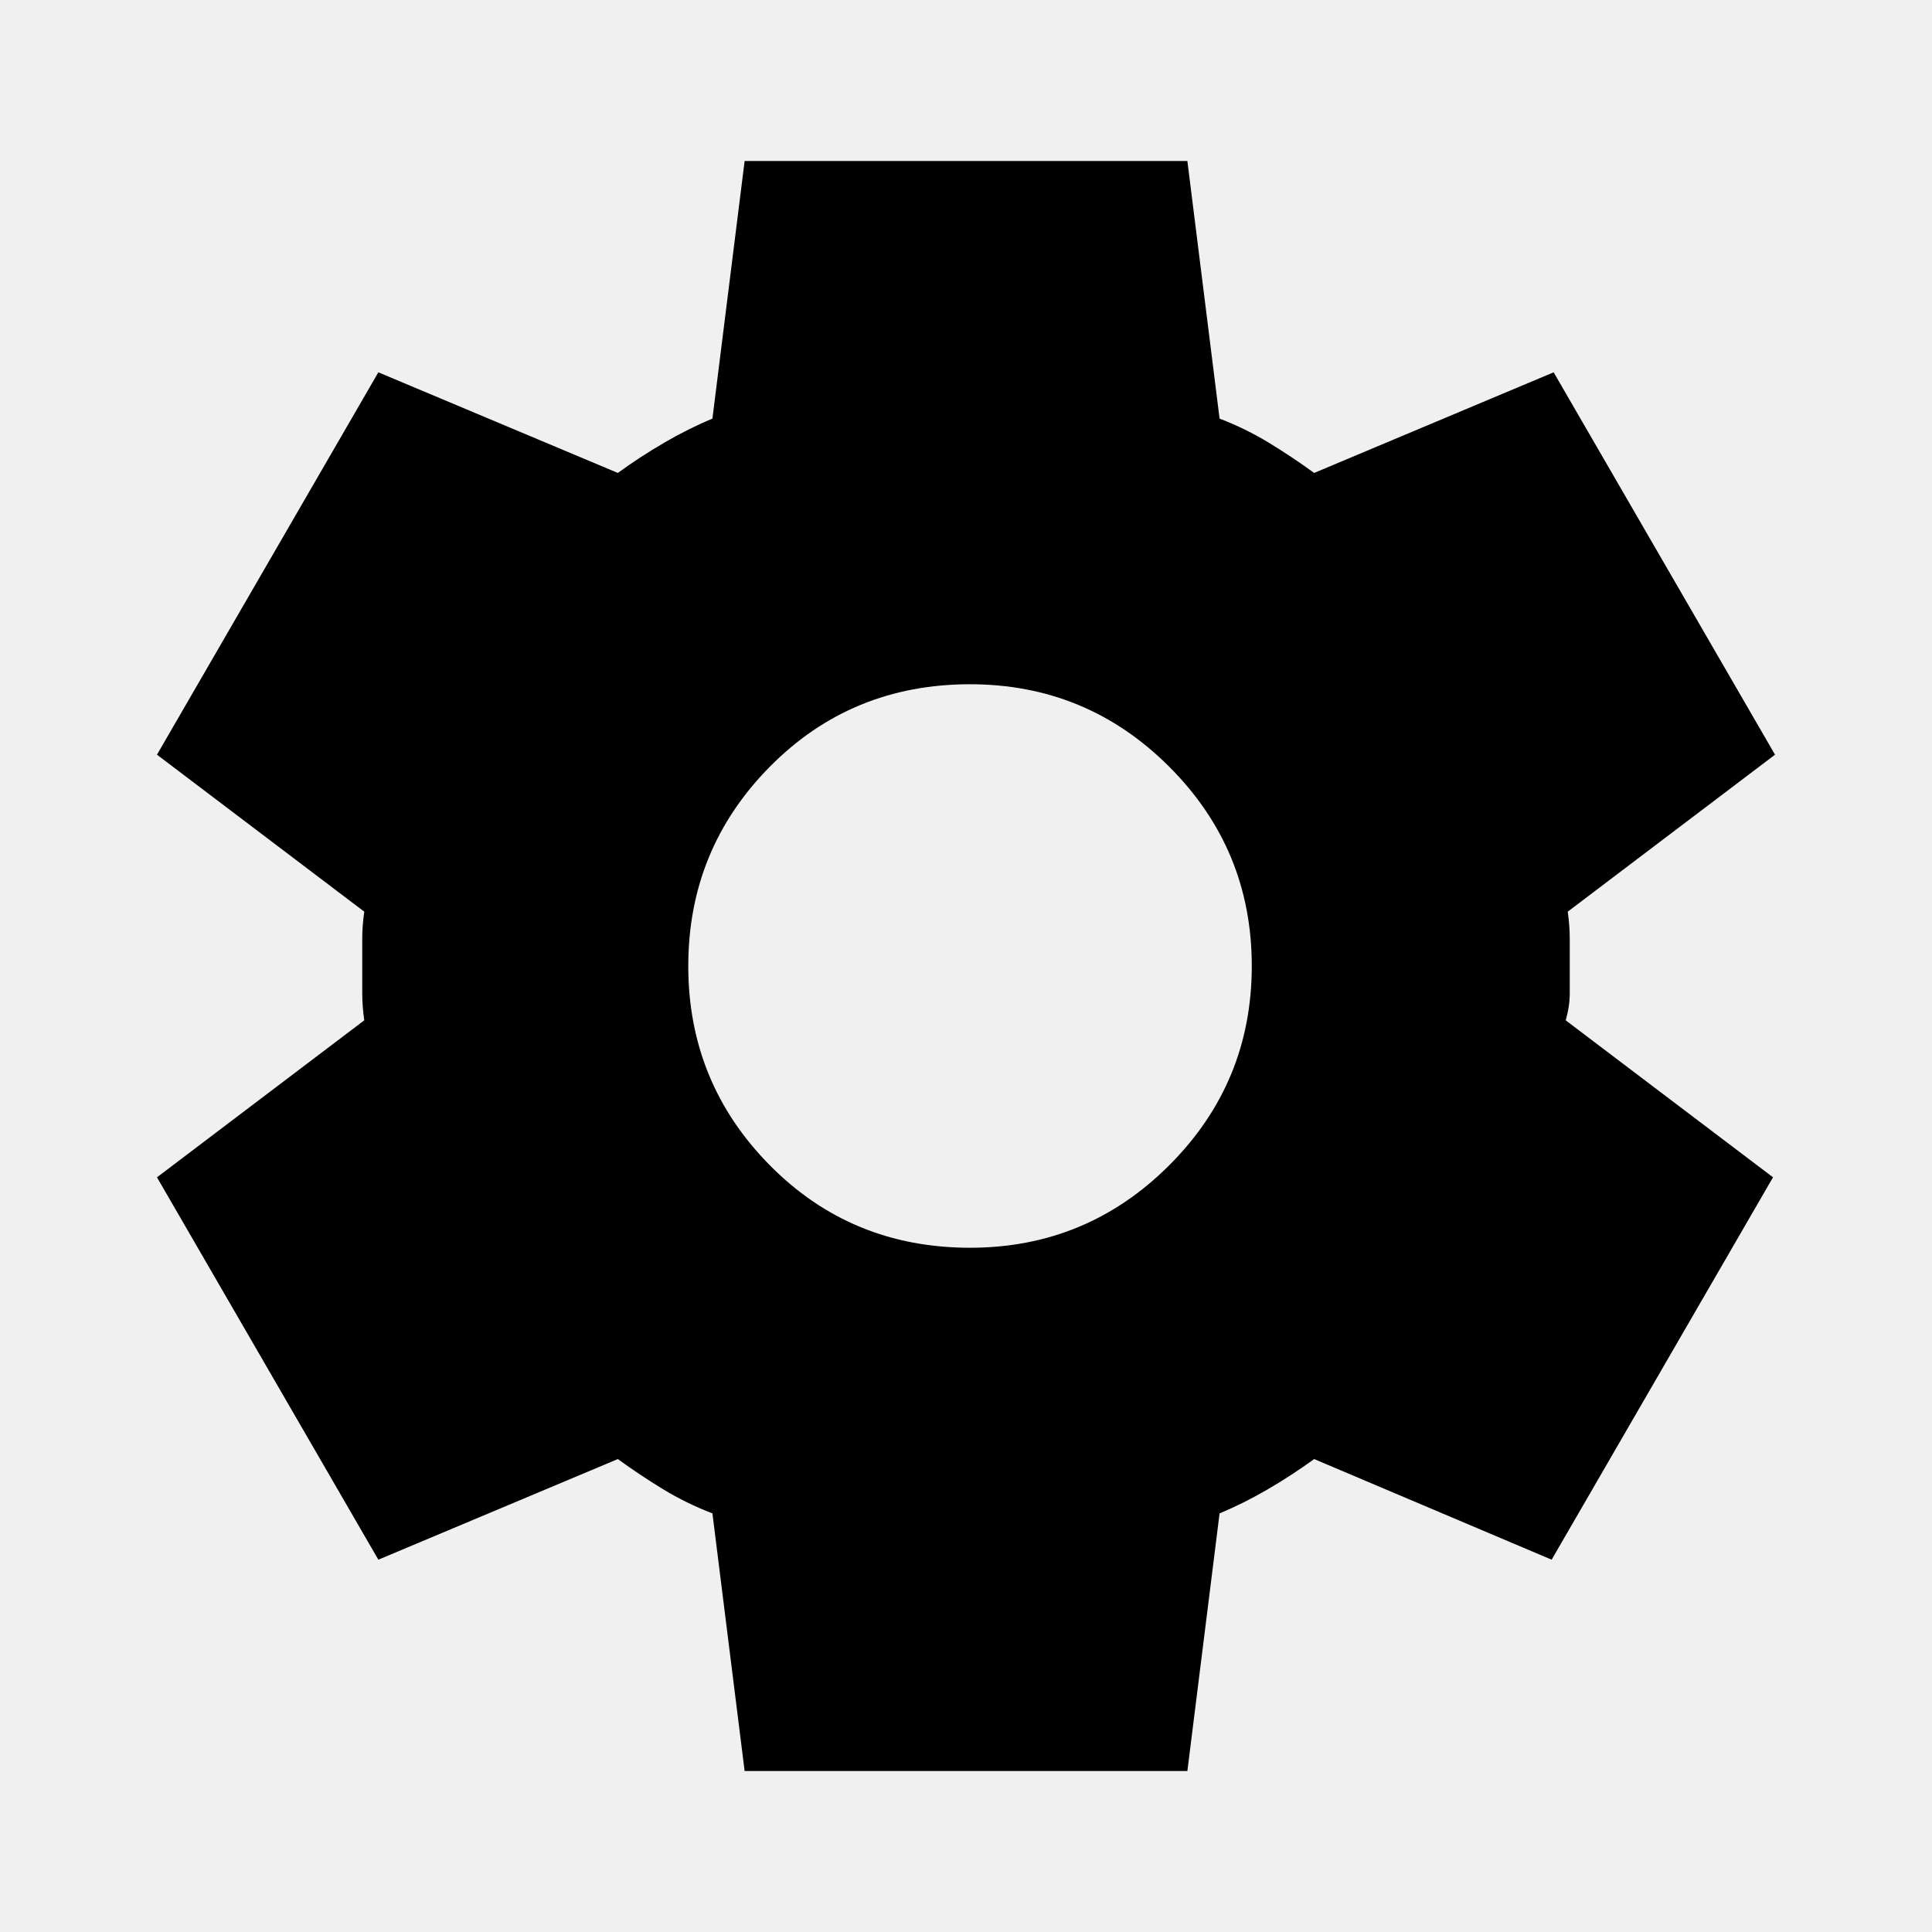
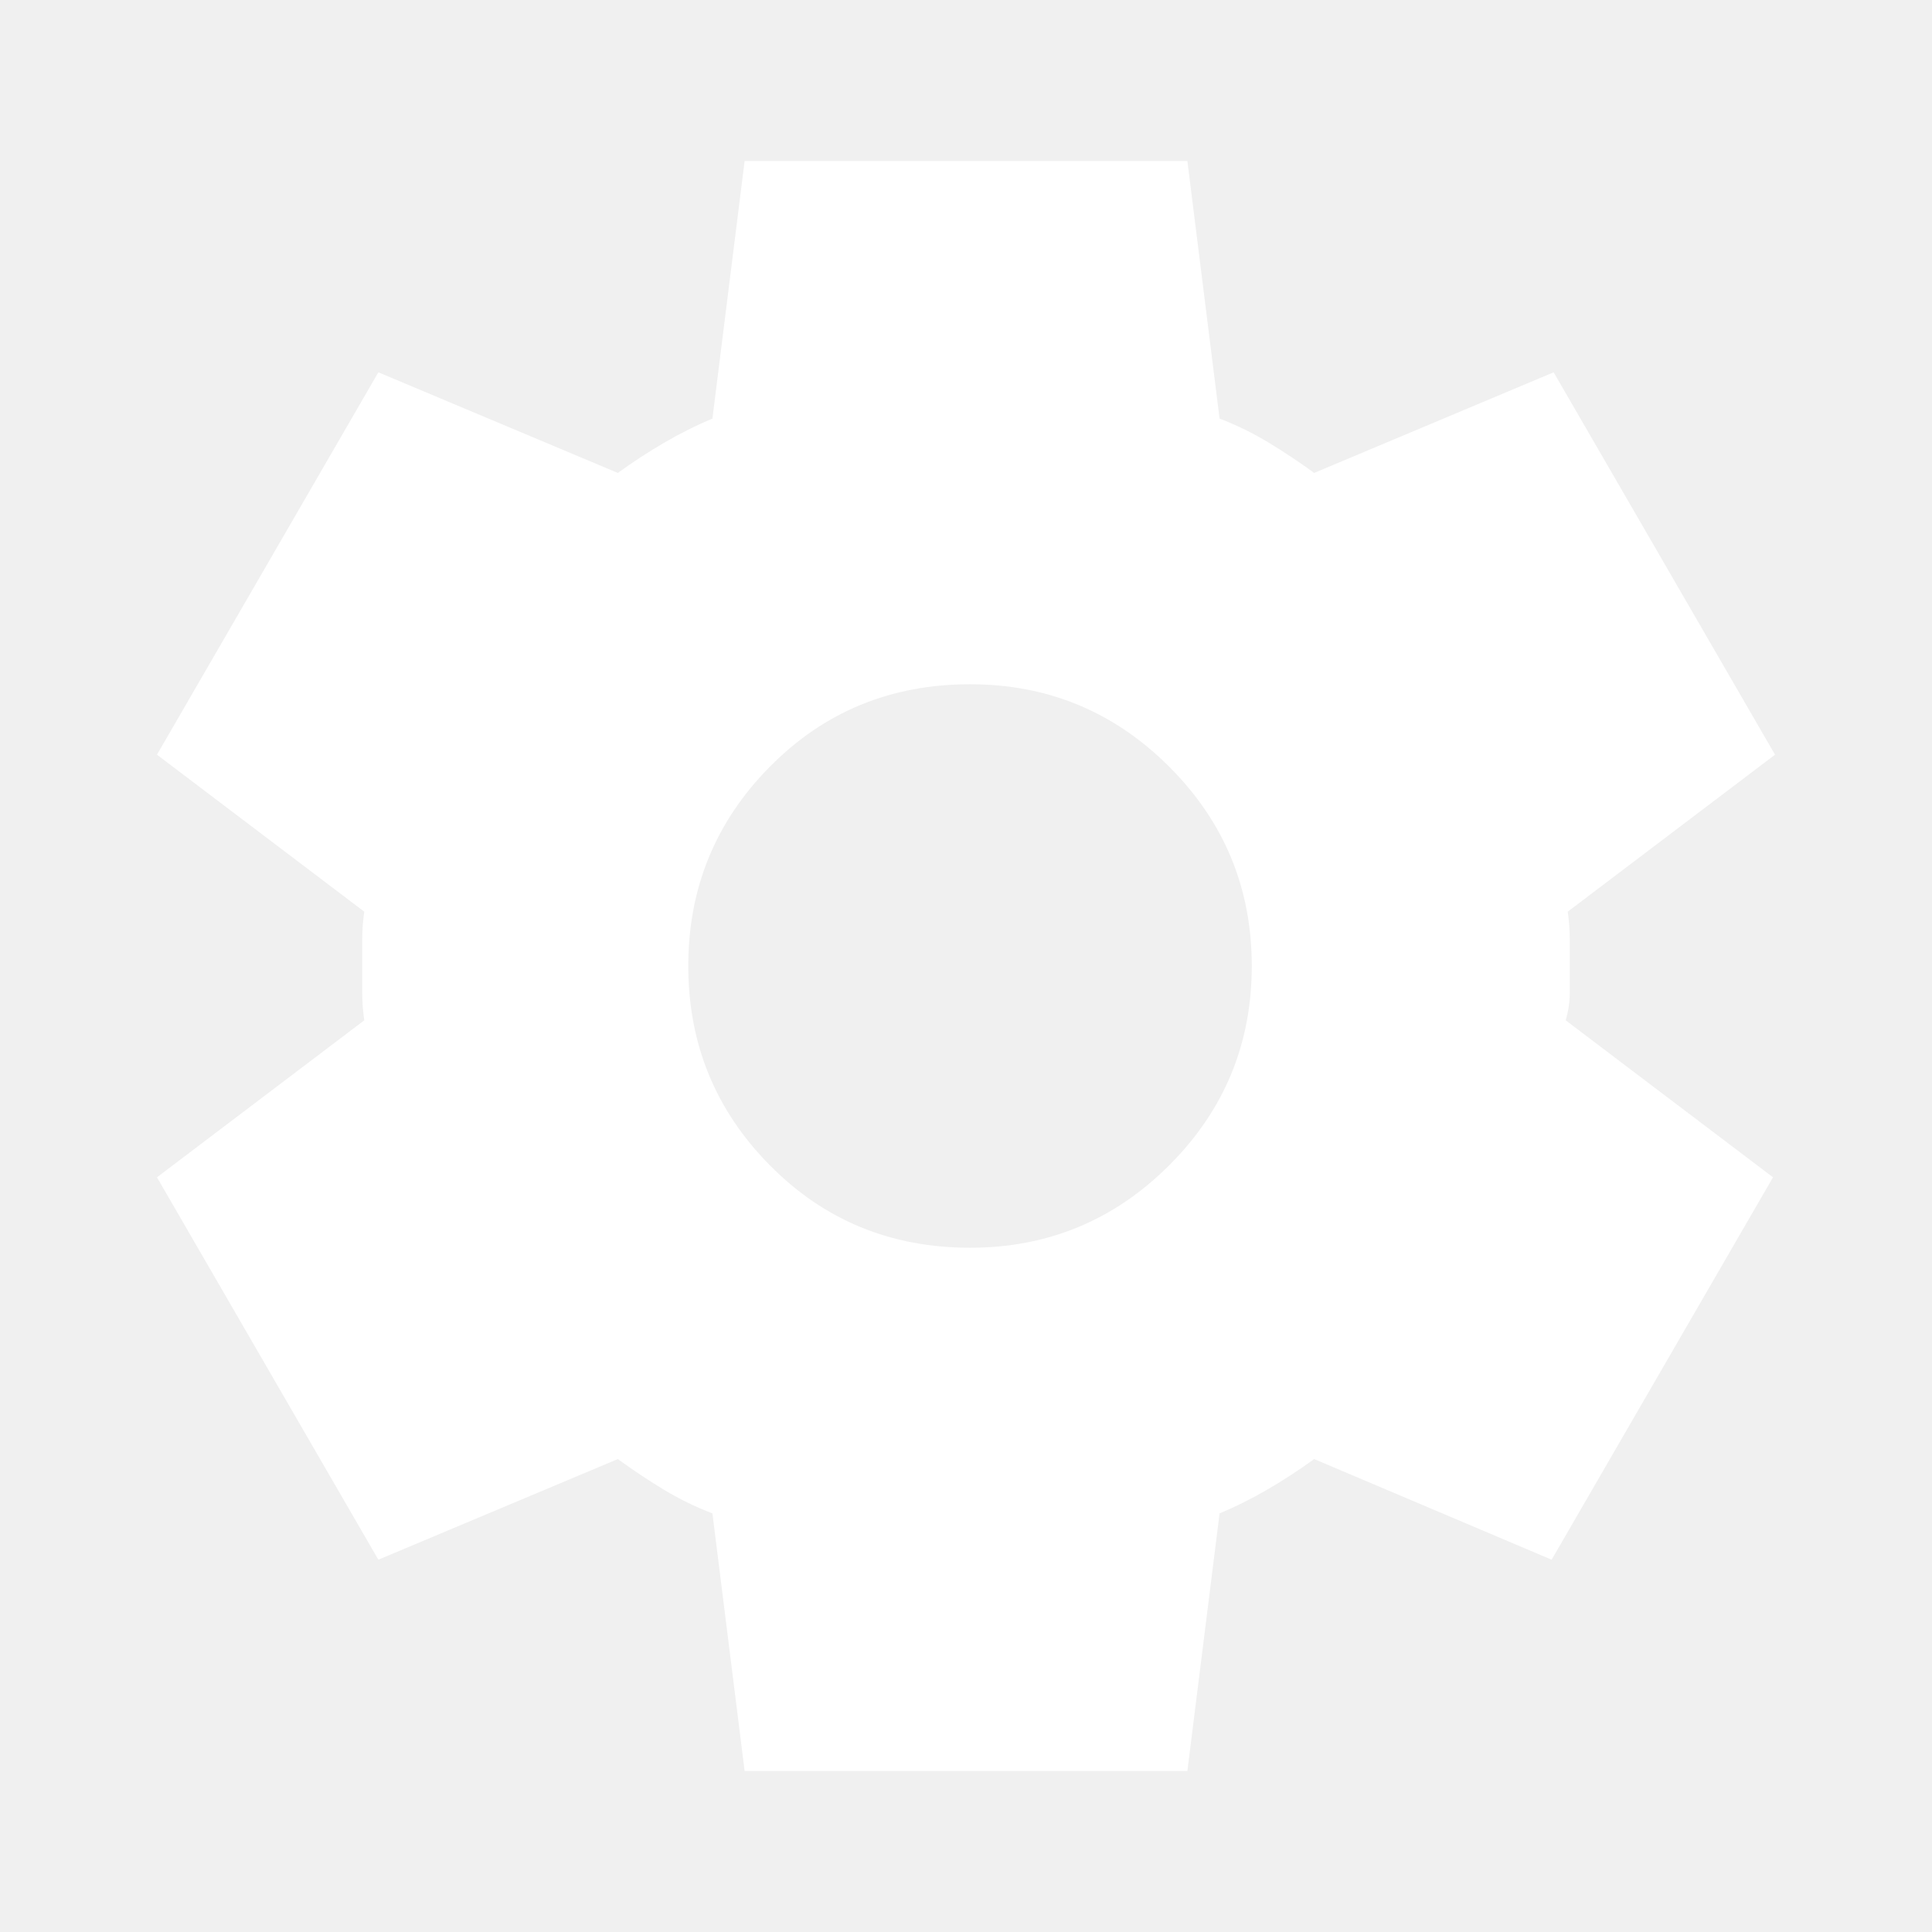
<svg xmlns="http://www.w3.org/2000/svg" height="24" viewBox="0 -960 960 960" width="24">
-   <path d="m370-80-16-128q-13-5-24.5-12T307-235l-119 50L78-375l103-78q-1-7-1-13.5v-27q0-6.5 1-13.5L78-585l110-190 119 50q11-8 23-15t24-12l16-128h220l16 128q13 5 24.5 12t22.5 15l119-50 110 190-103 78q1 7 1 13.5v27q0 6.5-2 13.5l103 78-110 190-118-50q-11 8-23 15t-24 12L590-80H370Zm112-260q58 0 99-41t41-99q0-58-41-99t-99-41q-59 0-99.5 41T342-480q0 58 40.5 99t99.5 41Z" />
+   <path d="m370-80-16-128q-13-5-24.5-12T307-235l-119 50L78-375l103-78q-1-7-1-13.5v-27q0-6.5 1-13.5L78-585l110-190 119 50q11-8 23-15t24-12l16-128h220l16 128q13 5 24.5 12t22.5 15l119-50 110 190-103 78q1 7 1 13.5v27q0 6.5-2 13.5l103 78-110 190-118-50q-11 8-23 15t-24 12L590-80H370Zm112-260q58 0 99-41t41-99q0-58-41-99t-99-41q-59 0-99.5 41T342-480q0 58 40.5 99t99.5 41Z" fill="#fff" />
</svg>
